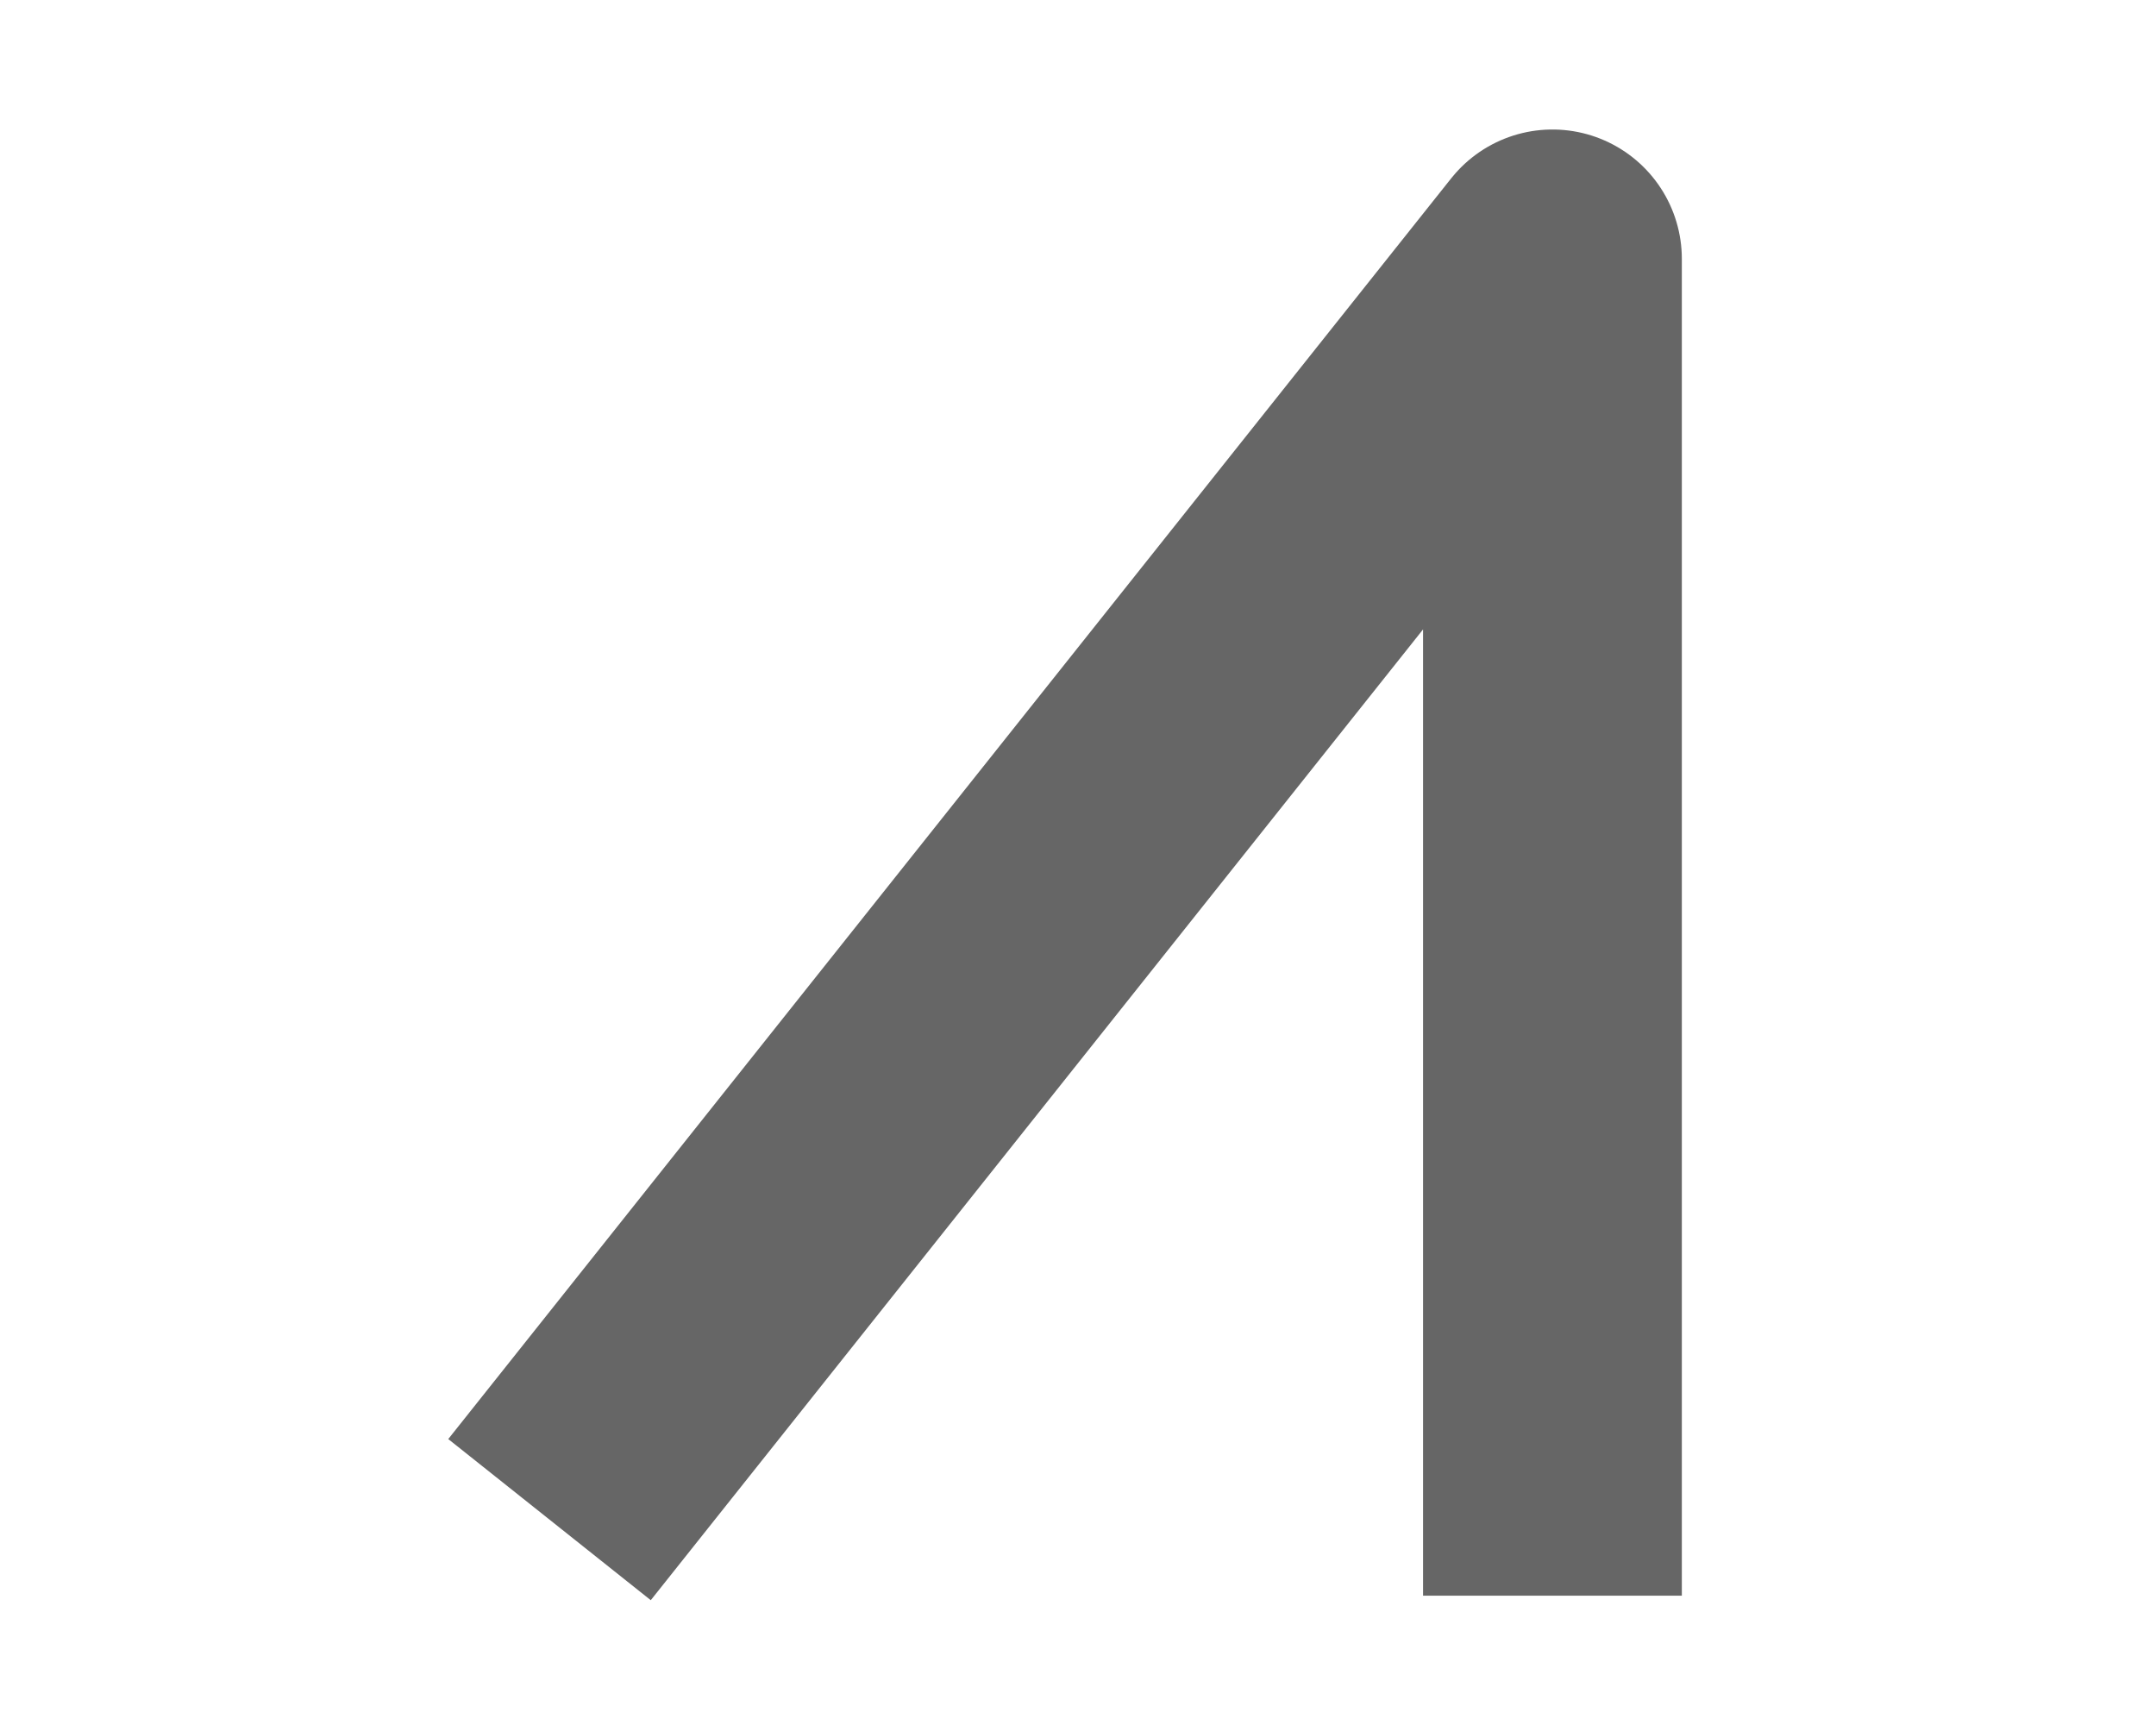
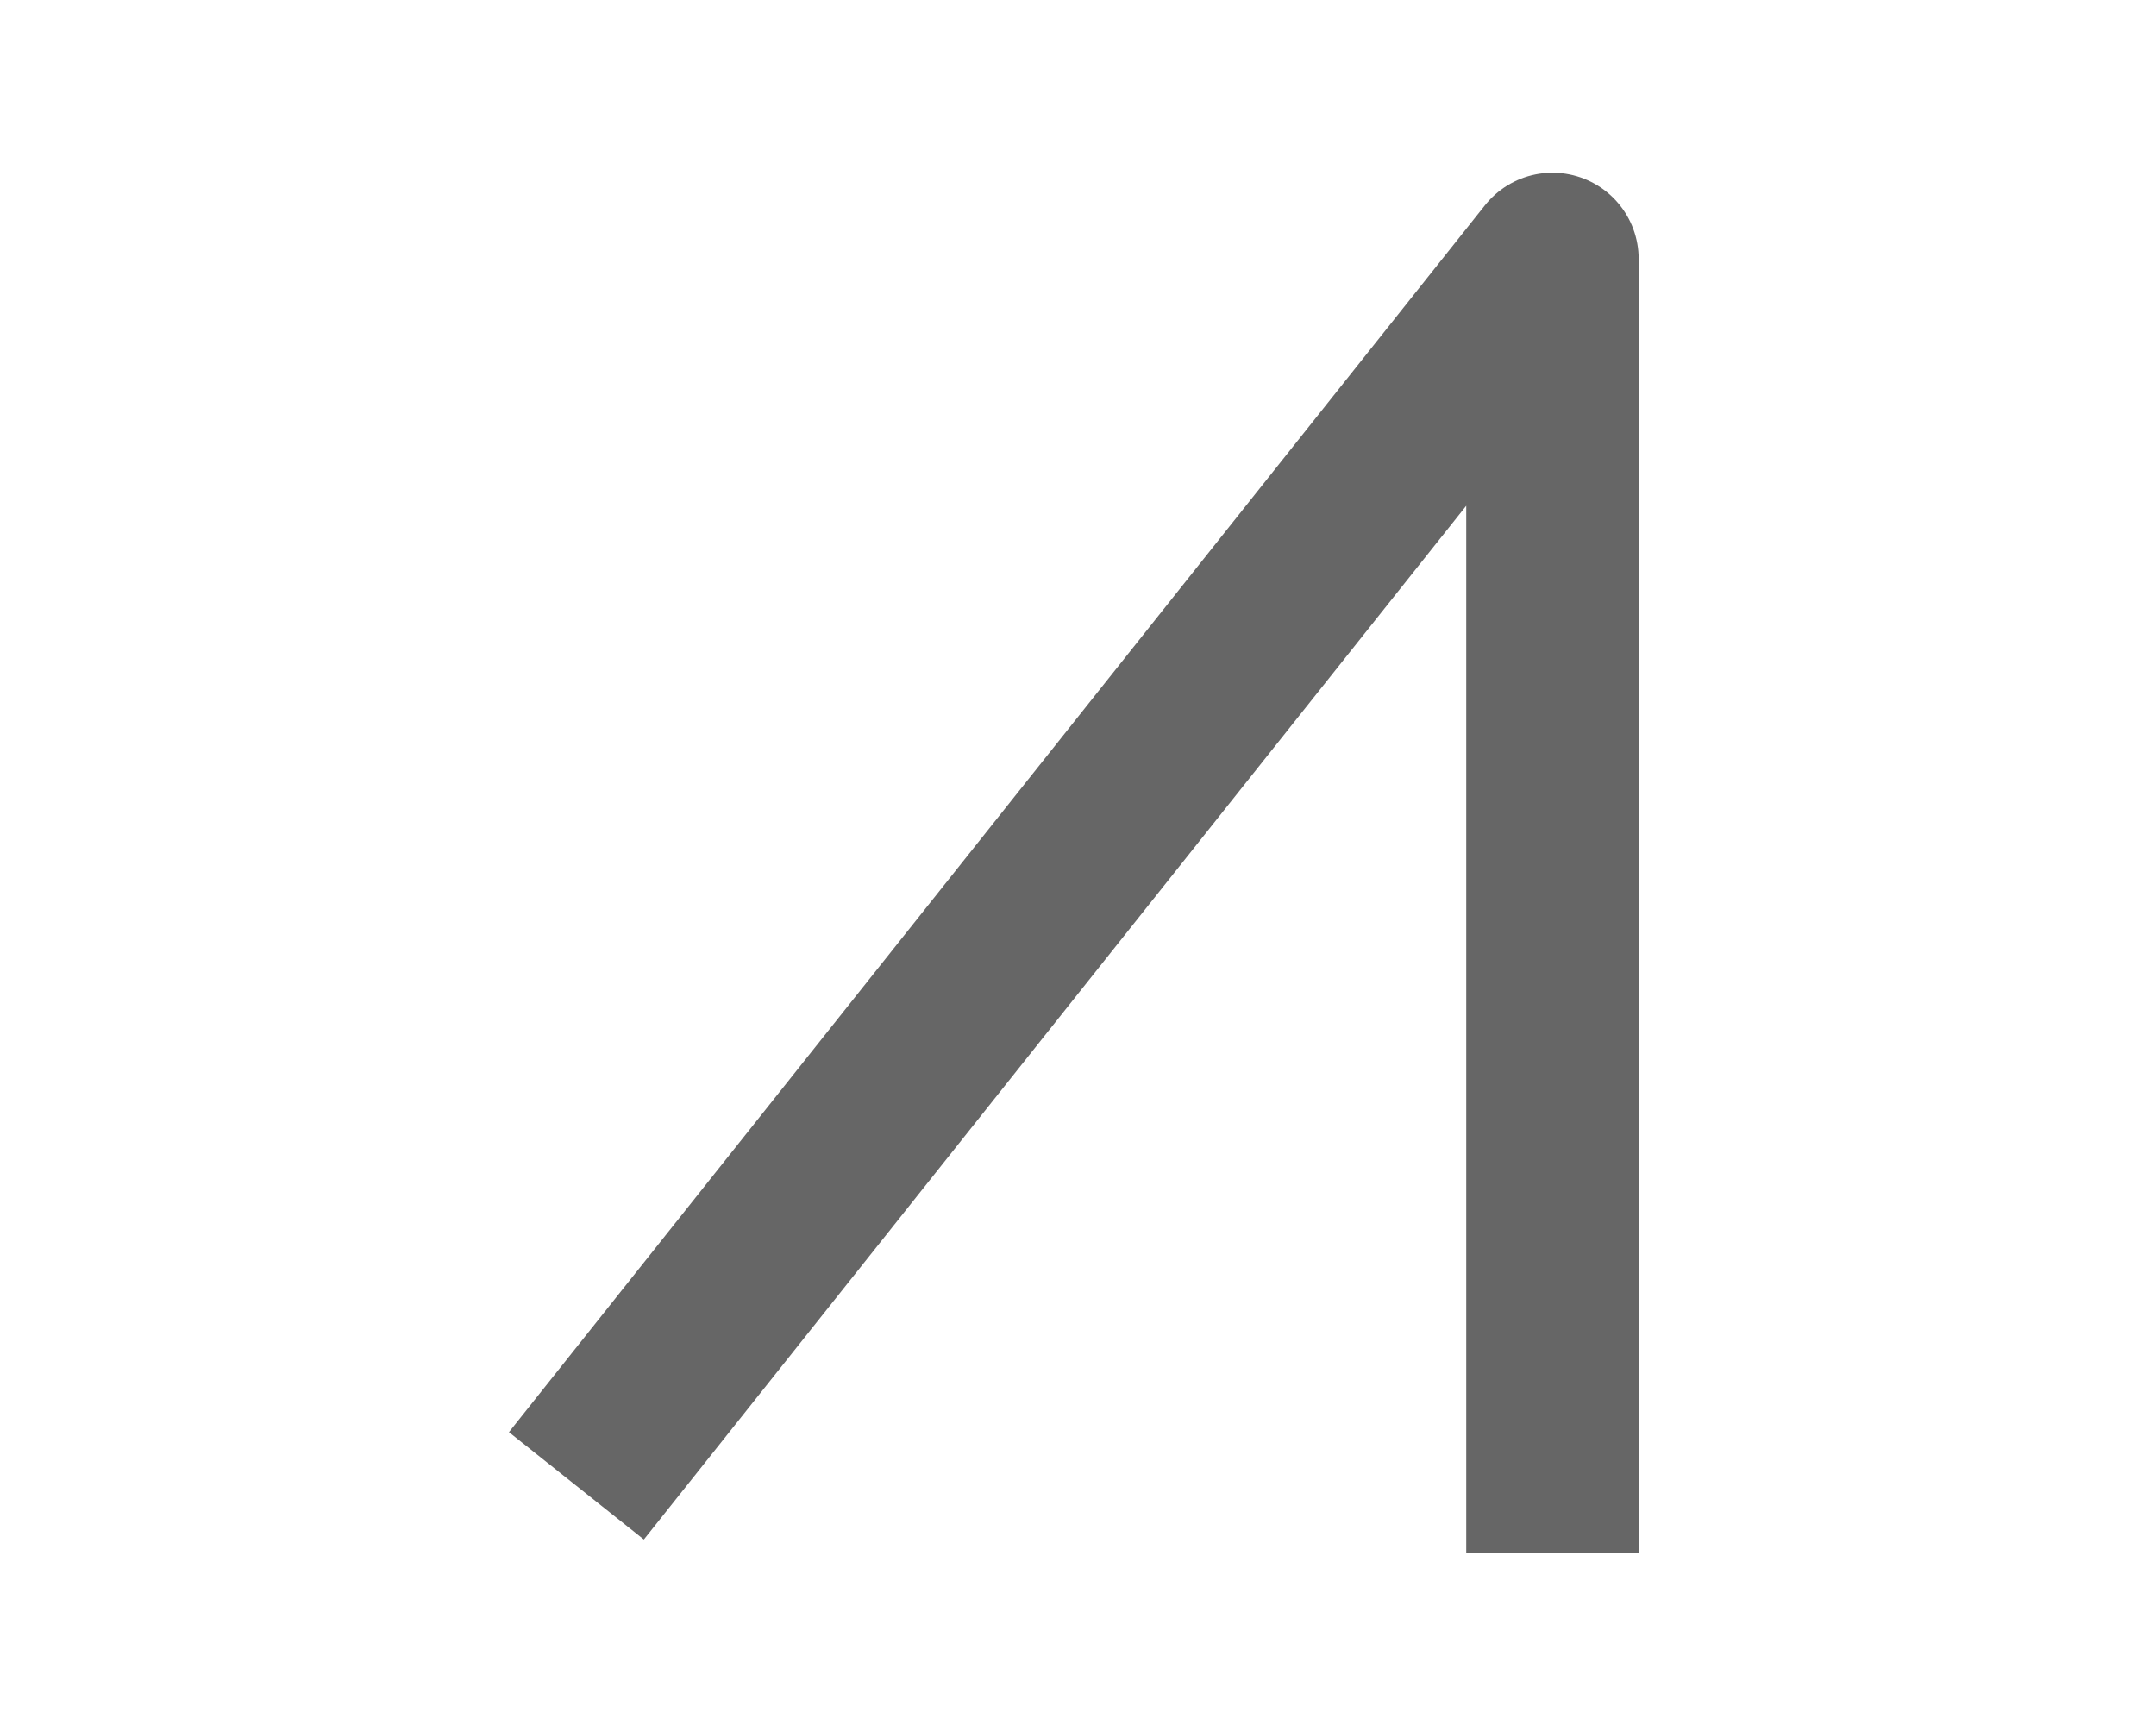
- <svg xmlns="http://www.w3.org/2000/svg" width="25" height="20" viewBox="0 0 6.615 5.292" version="1.1" id="svg8">
+ <svg xmlns="http://www.w3.org/2000/svg" id="svg8" version="1.1" viewBox="0 0 6.615 5.292" height="20" width="25">
  <defs id="defs2">
    </defs>
-   <g style="display:inline" transform="translate(-79.93482,-73.12372)" id="g844">
-     <path id="path951-6" d="m 81.868,77.475 2.83,-3.557 v 3.704" style="display:inline;fill:none;fill-opacity:1;stroke:#666666;stroke-width:0.794;stroke-linecap:square;stroke-linejoin:round;stroke-miterlimit:4;stroke-dasharray:none;stroke-opacity:1" />
+   <g id="g844" transform="translate(-79.93482,-73.12372)" style="display:inline">
+     <path style="display:inline;fill:none;fill-opacity:1;stroke:#666666;stroke-width:0.529;stroke-linecap:square;stroke-linejoin:round;stroke-miterlimit:4;stroke-dasharray:none;stroke-opacity:1" d="m 81.868,77.475 2.83,-3.557 v 3.704" id="path951-6" />
  </g>
</svg>
